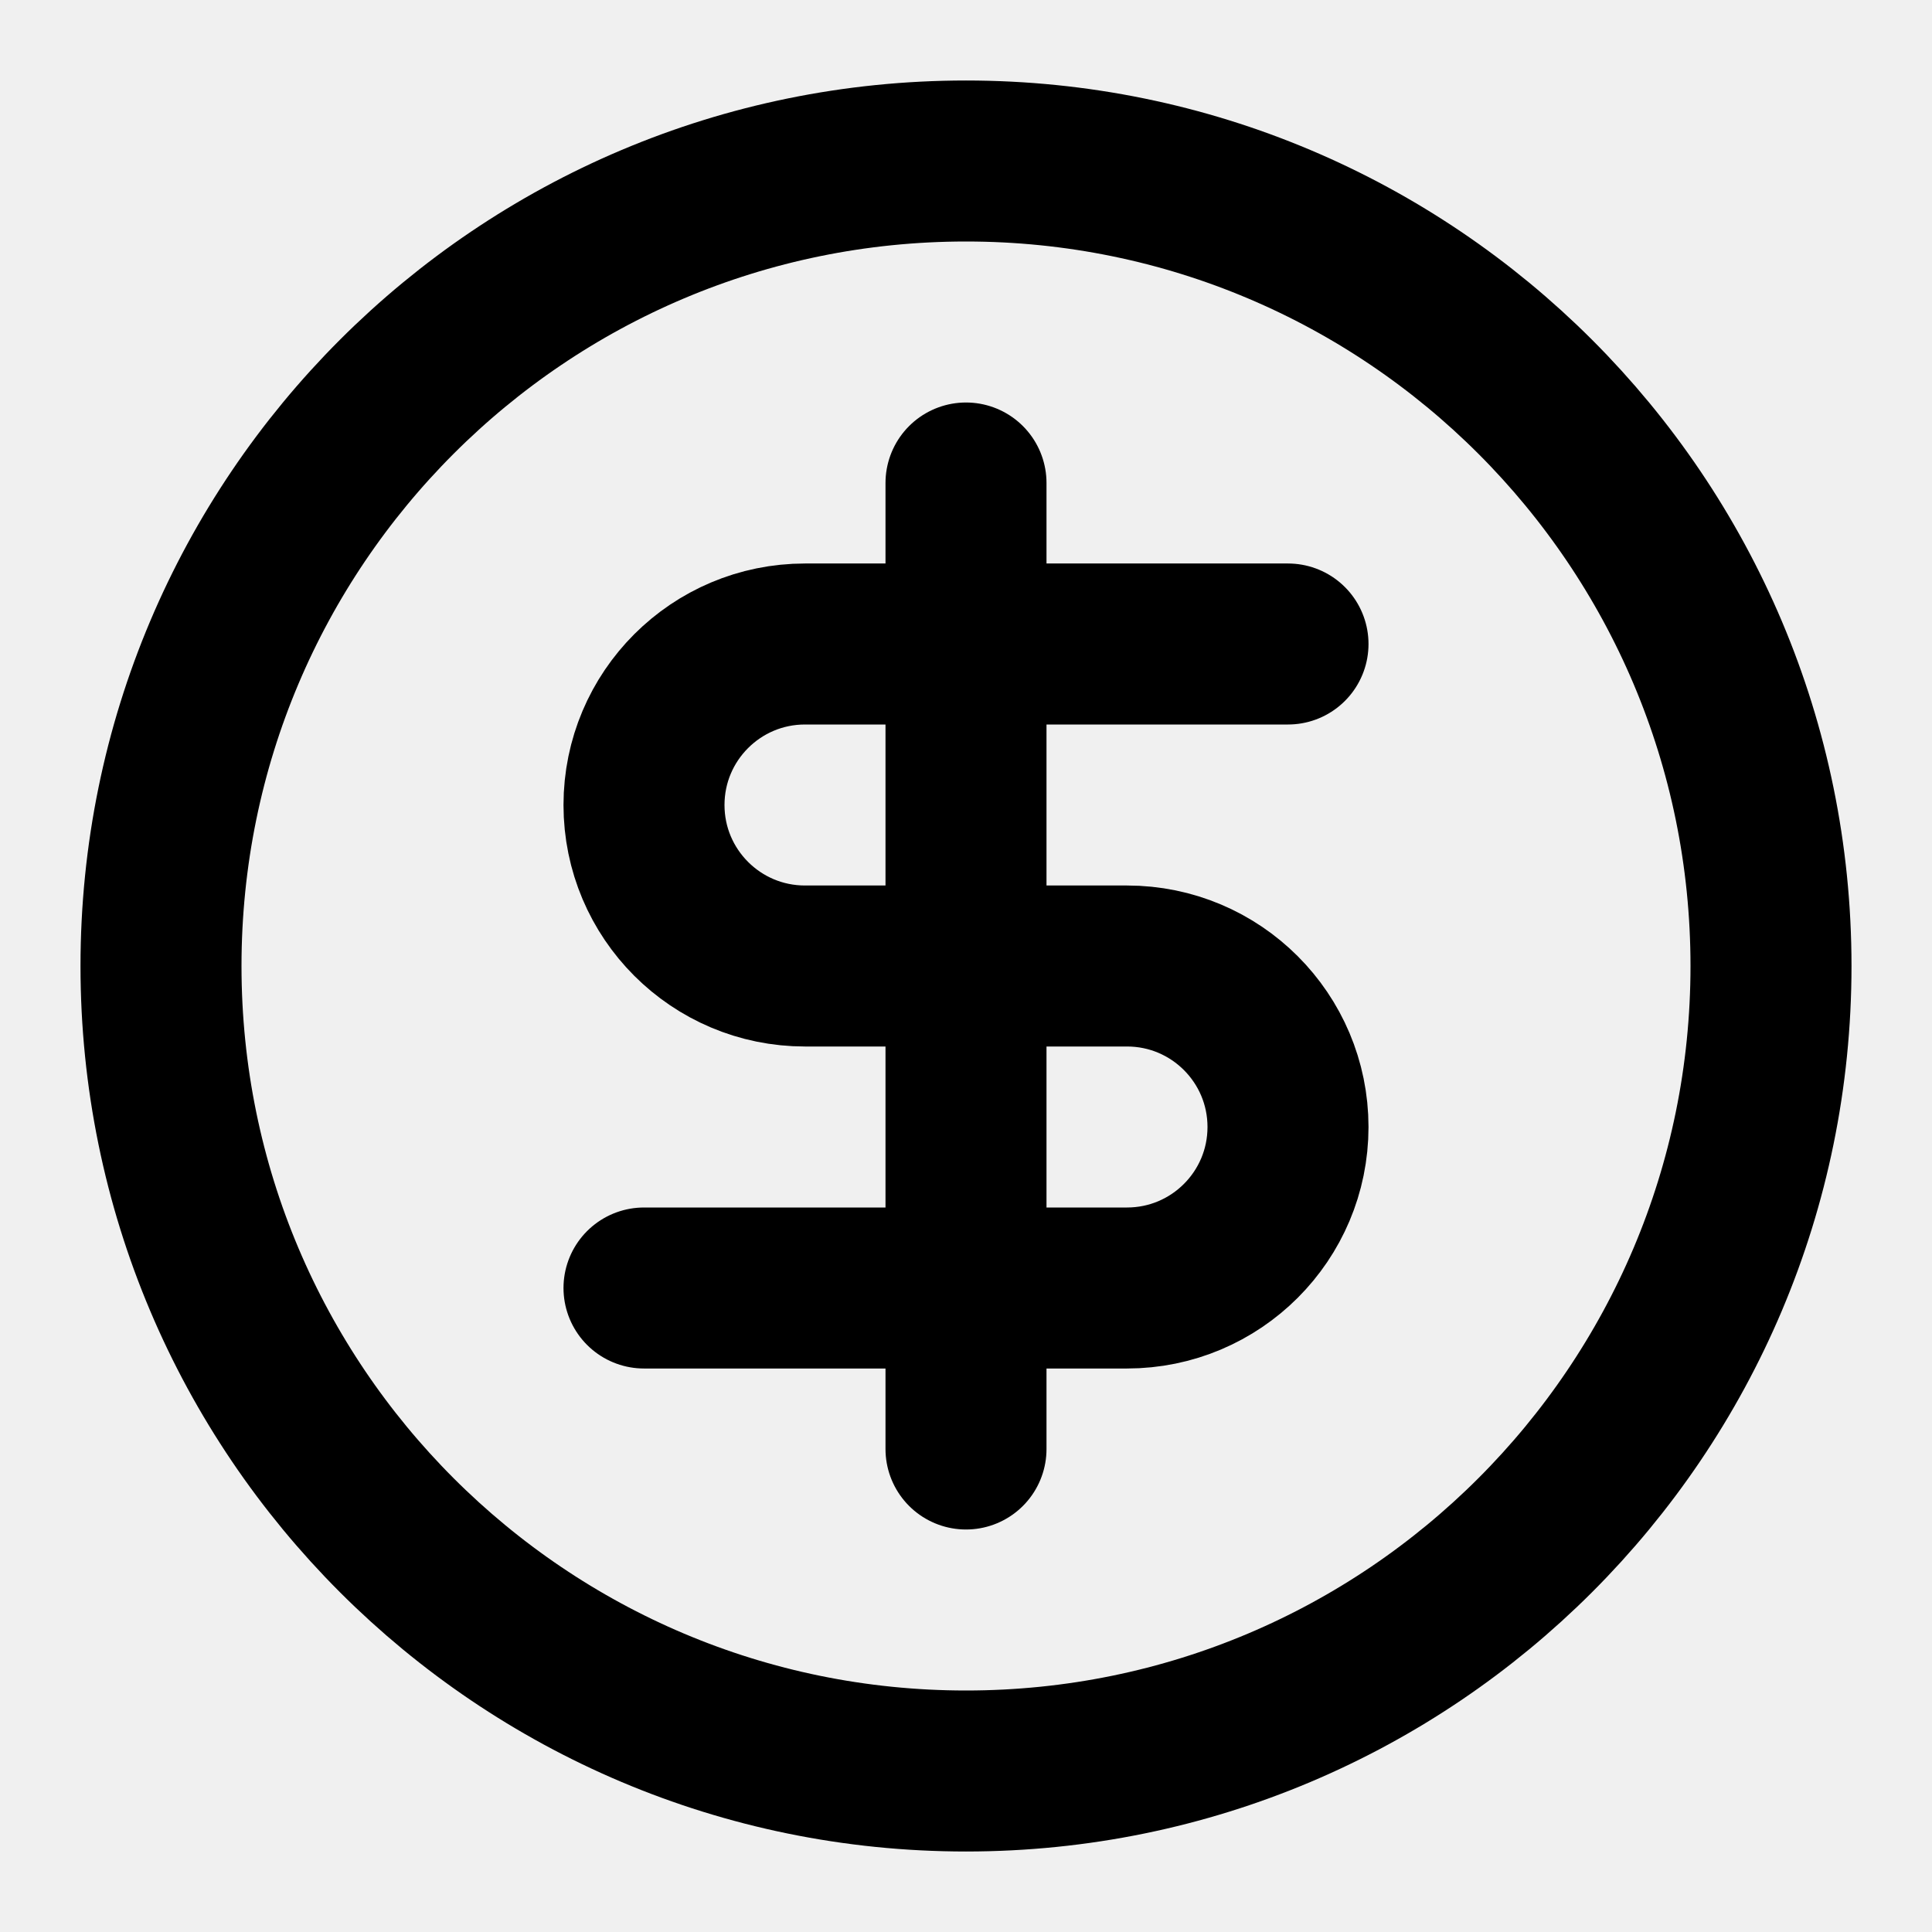
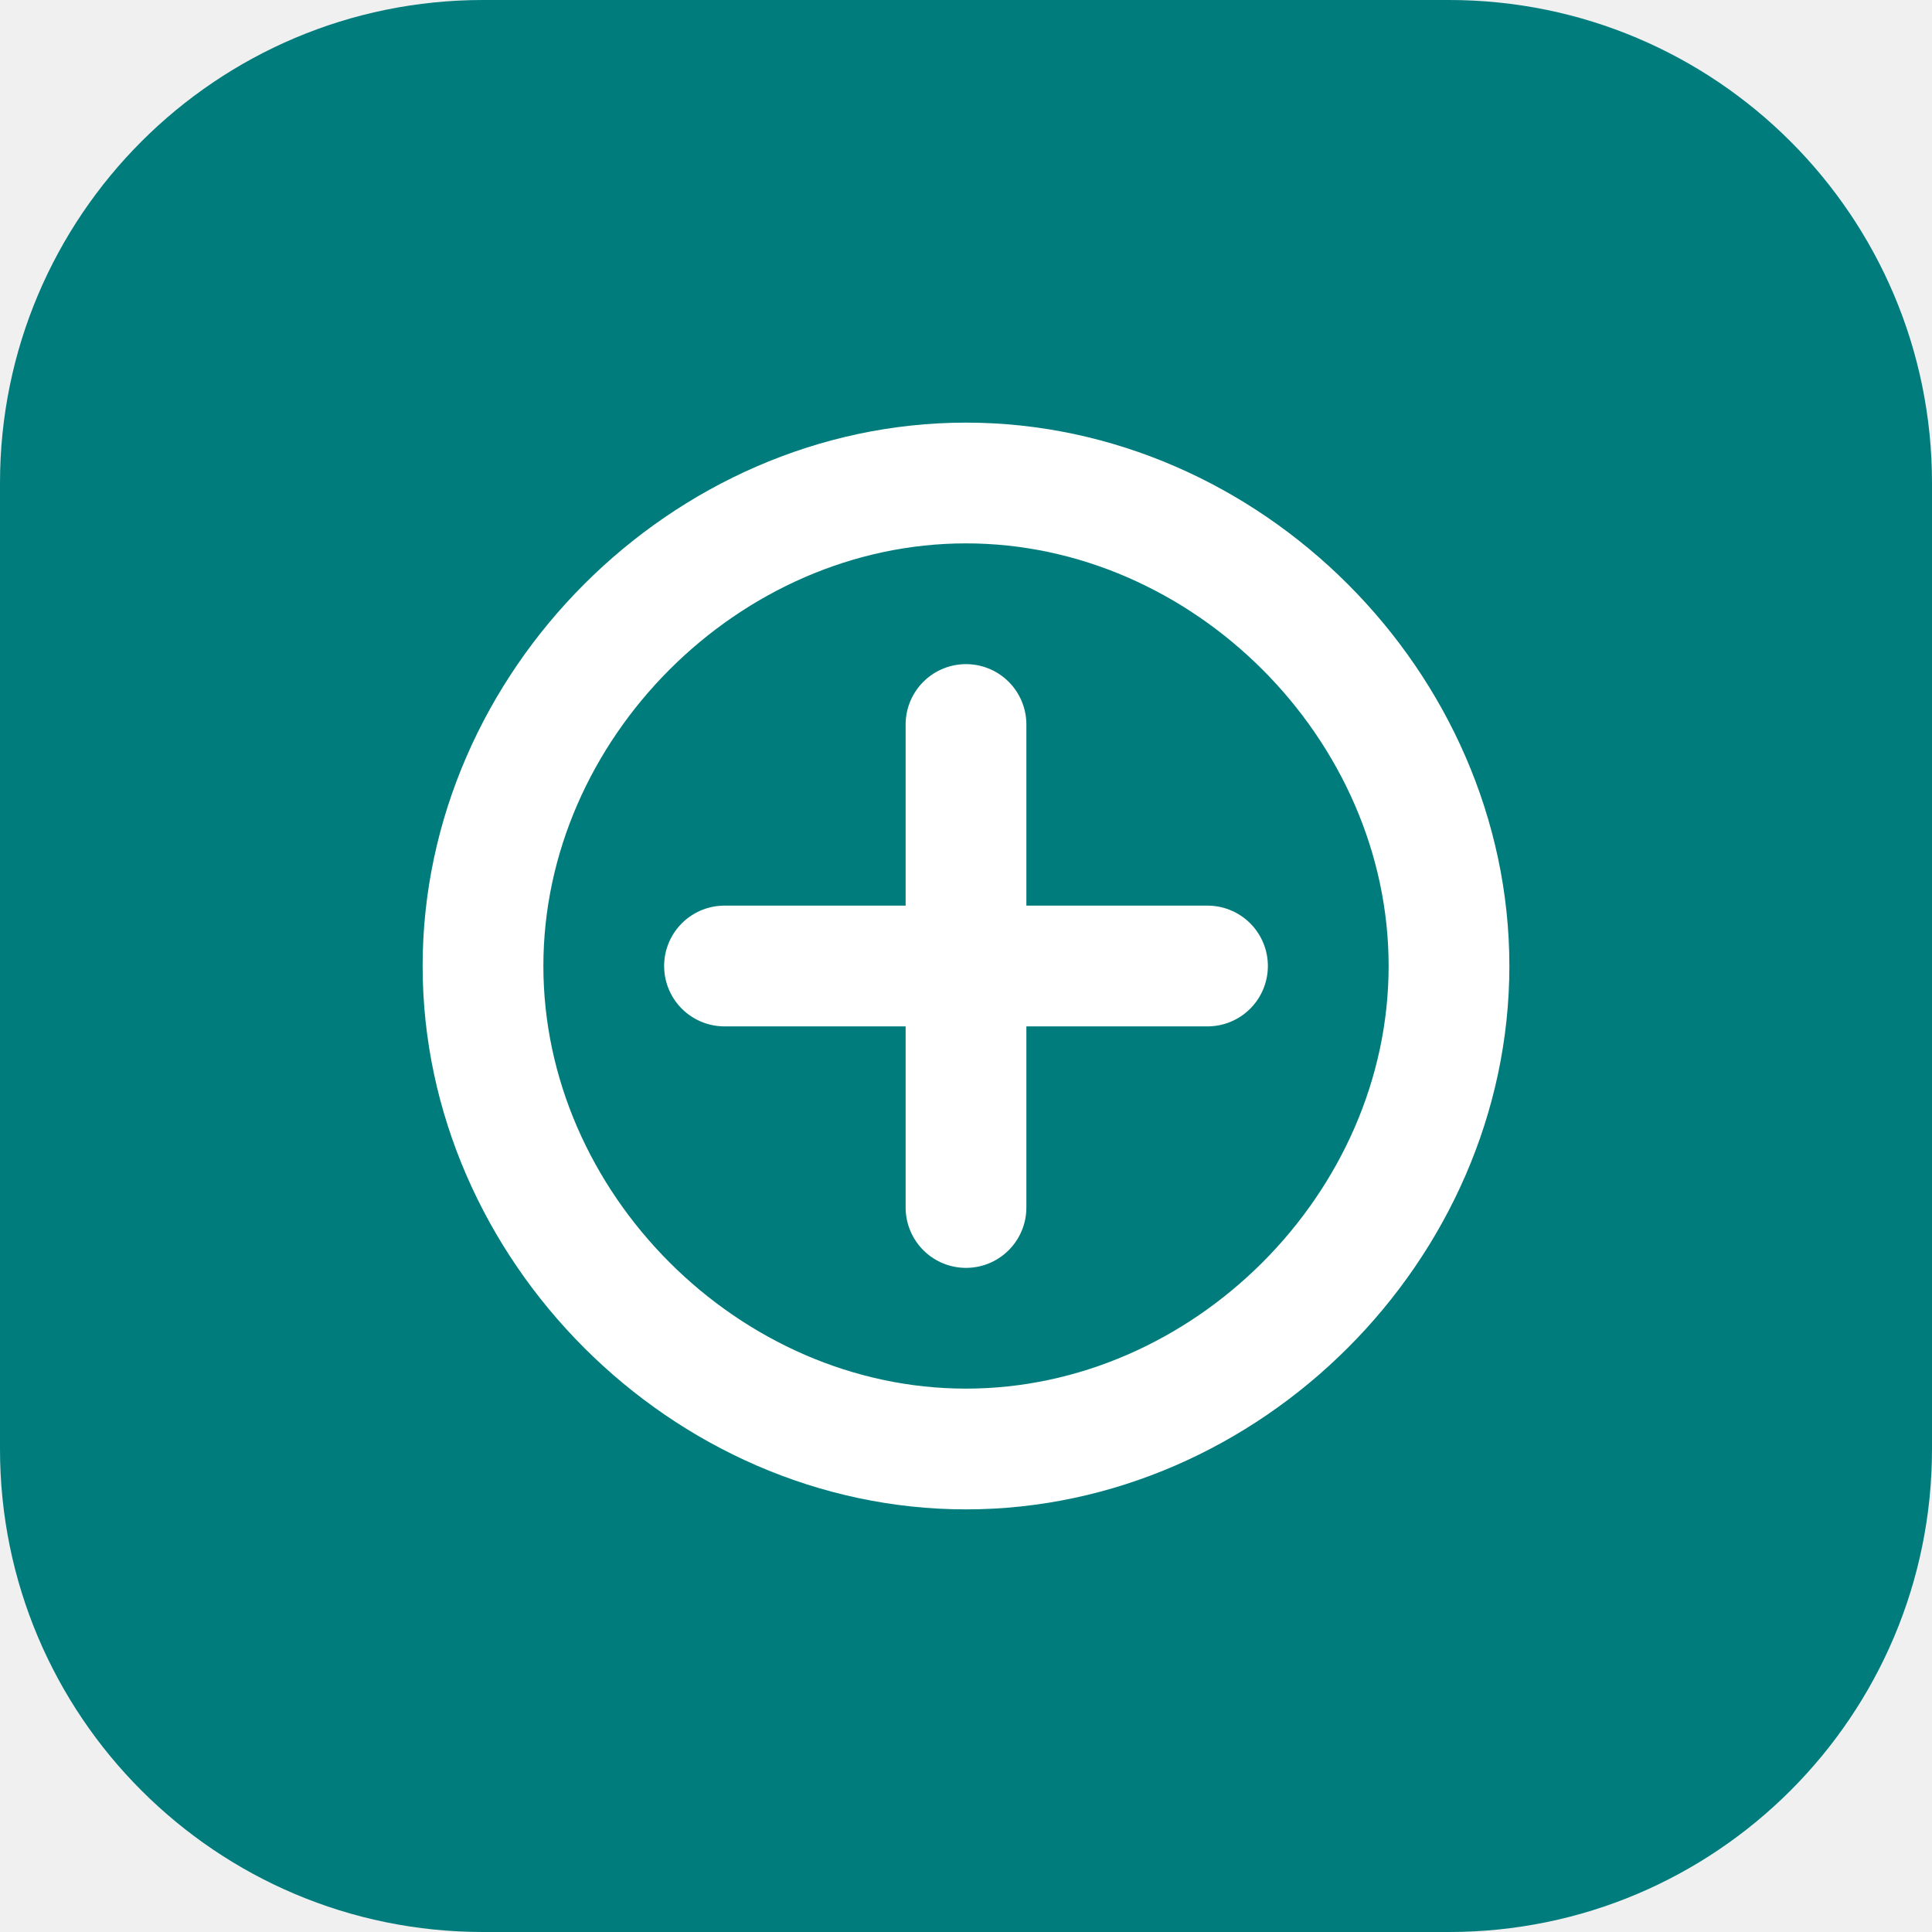
- <svg xmlns="http://www.w3.org/2000/svg" width="512" height="512" viewBox="0 0 24 24" fill="none" stroke="currentColor" stroke-width="2" stroke-linecap="round" stroke-linejoin="round" class="lucide lucide-circle-dollar-sign">
-   <circle cx="12" cy="12" r="10" />
-   <path d="M16 8h-6a2 2 0 1 0 0 4h4a2 2 0 1 1 0 4h-6" />
-   <path d="M12 18V6" />
+ <svg xmlns="http://www.w3.org/2000/svg" width="512" height="512" viewBox="0 0 512 512" fill="none">
+   <rect width="512" height="512" rx="128" fill="#007C7C" />
+   <path d="M256 384C324.995 384 384 324.995 384 256C384 187.005 324.995 128 256 128C187.005 128 128 187.005 128 256C128 324.995 187.005 384 256 384Z" stroke="white" stroke-width="32" />
+   <path d="M256 320V192" stroke="white" stroke-width="32" stroke-linecap="round" stroke-linejoin="round" />
+   <path d="M192 256H320" stroke="white" stroke-width="32" stroke-linecap="round" stroke-linejoin="round" />
</svg>
